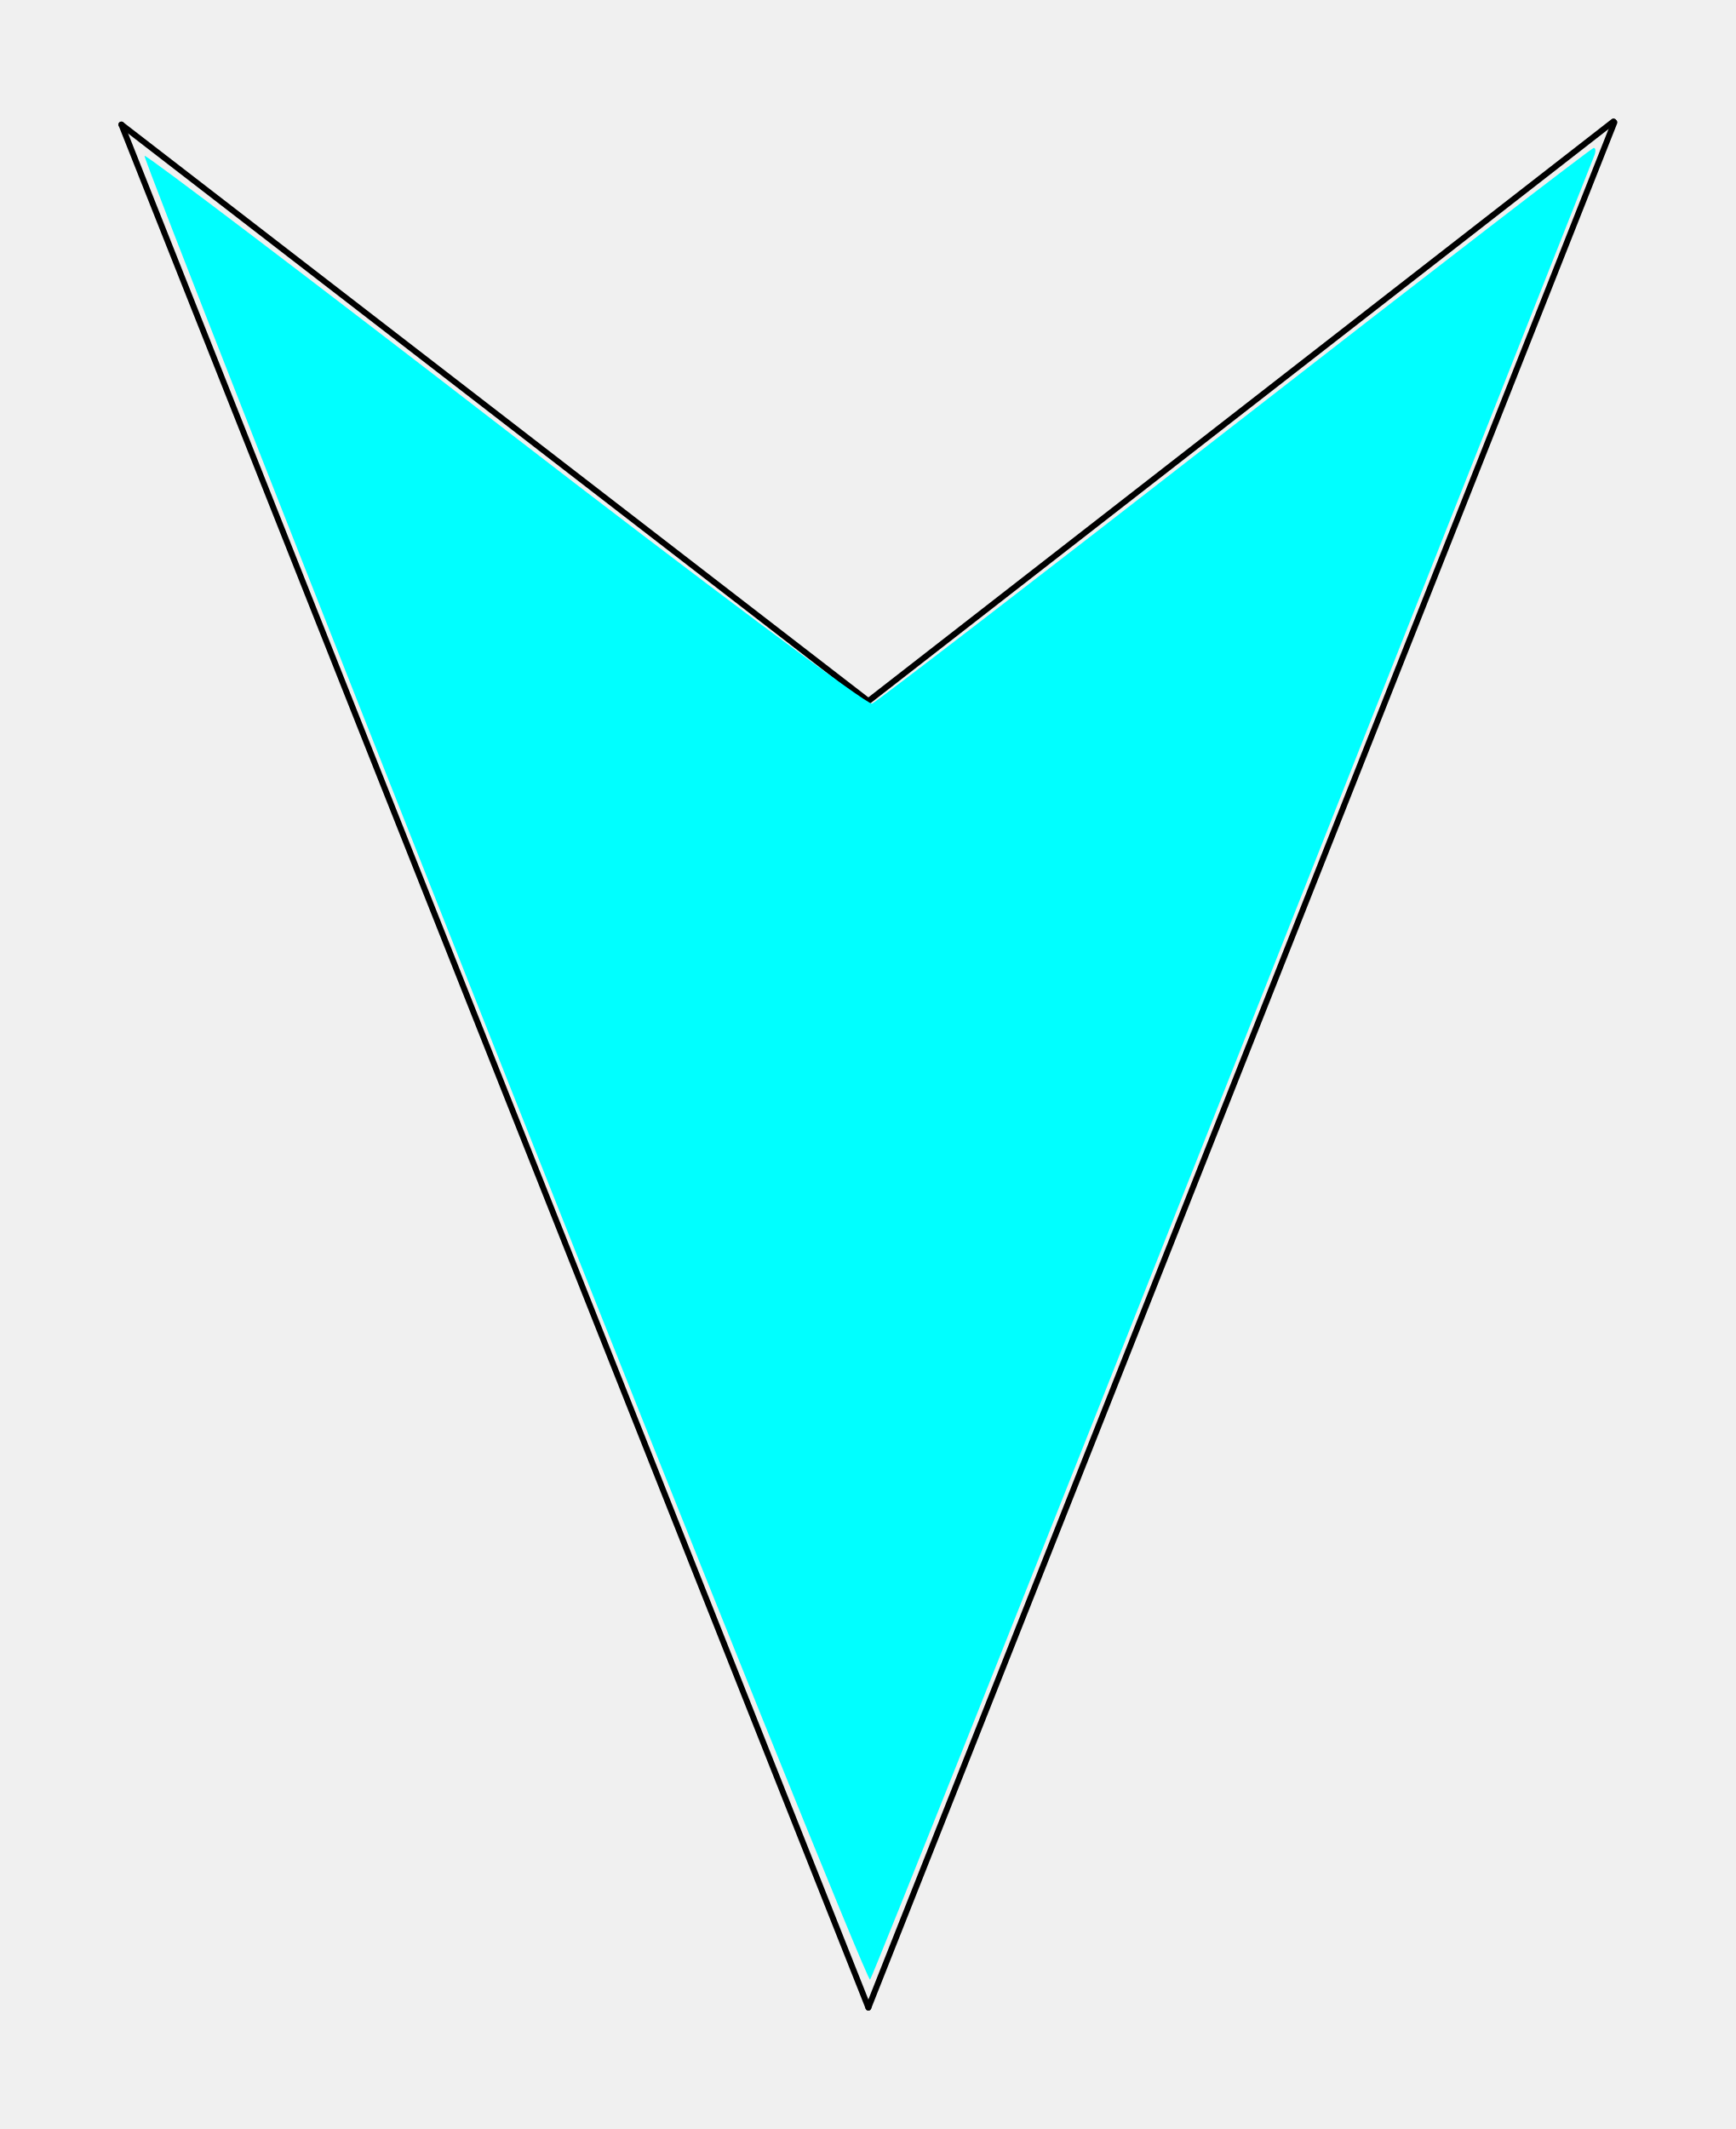
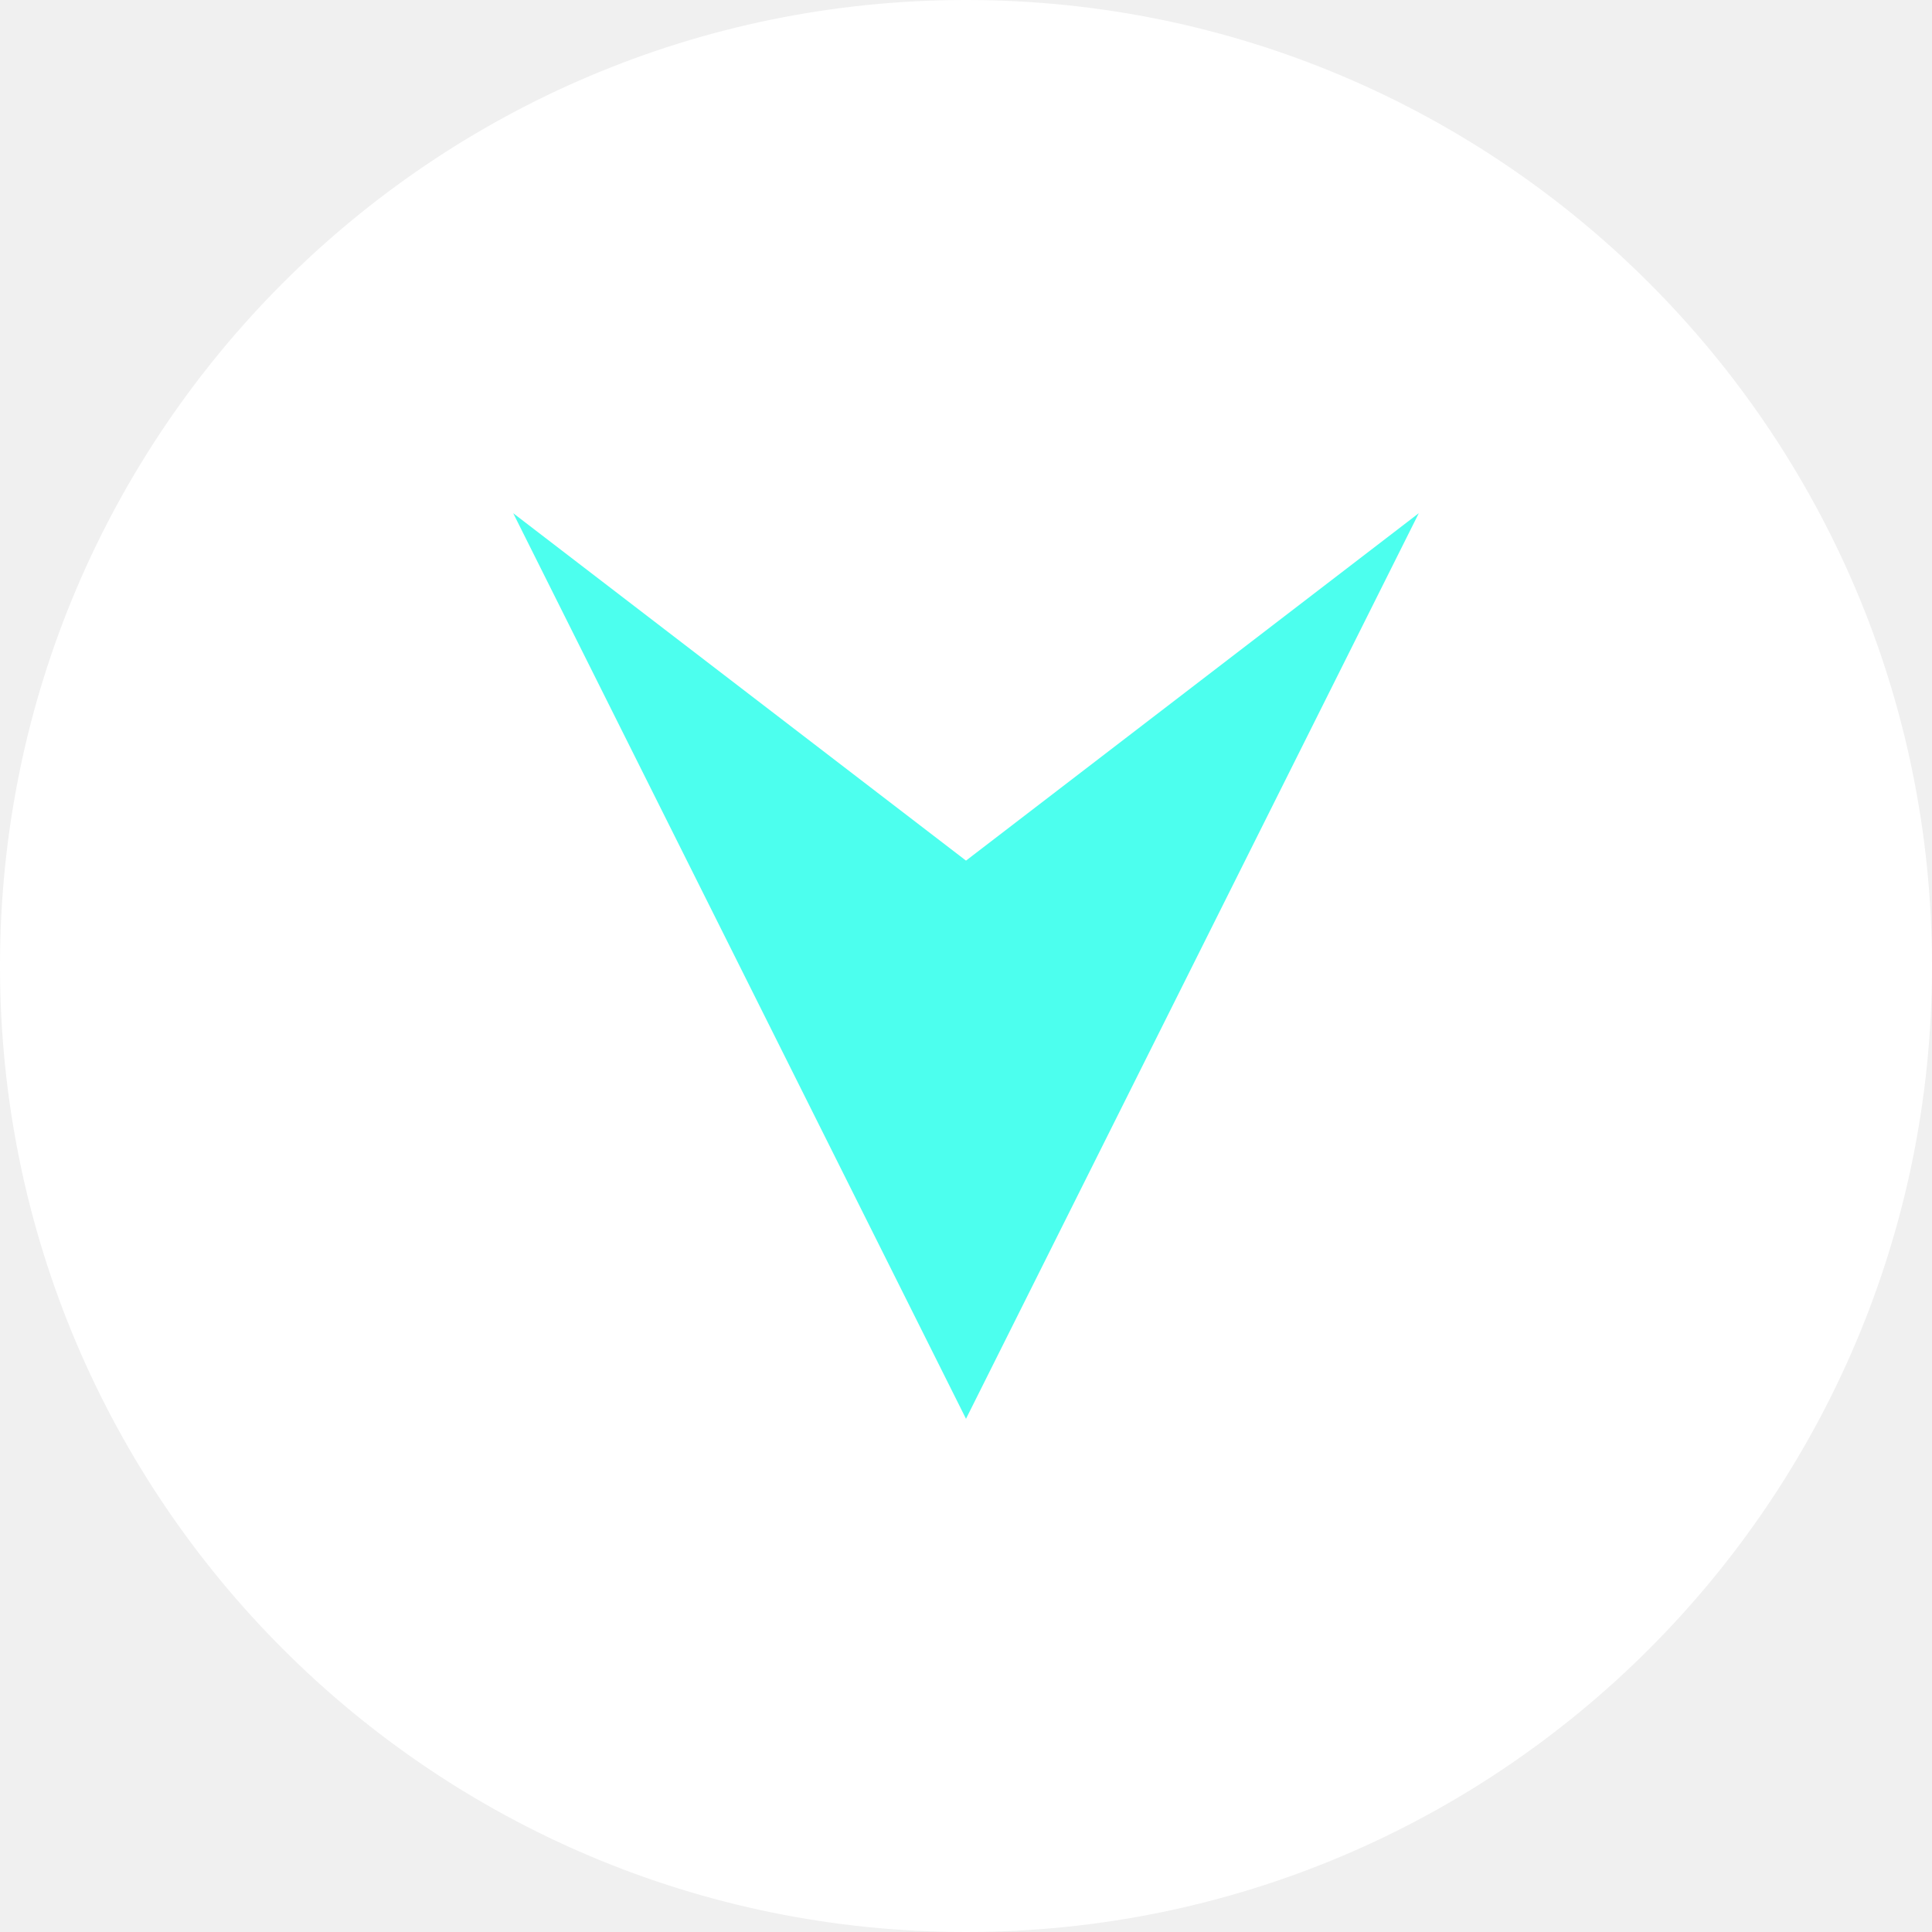
- <svg xmlns="http://www.w3.org/2000/svg" width="146.555mm" height="179.712mm" viewBox="0 0 146.555 179.712" version="1.1" id="svg8">
-   <defs id="defs2" />
-   <g id="layer1" transform="translate(-18.44606,-69.25913)">
-     <path style="fill:none;stroke:#000000;stroke-width:0.5;stroke-linecap:round;stroke-linejoin:miter;stroke-miterlimit:4;stroke-dasharray:none;stroke-opacity:1" d="M 154.677,79.509 91.764,128.441 28.696,79.775" id="path16" />
-     <path style="fill:none;stroke:#000000;stroke-width:0.5;stroke-linecap:round;stroke-linejoin:miter;stroke-miterlimit:4;stroke-dasharray:none;stroke-opacity:1" d="M 91.764,238.721 28.696,79.775" id="path18" />
-     <path style="fill:none;stroke:#000000;stroke-width:0.5;stroke-linecap:round;stroke-linejoin:miter;stroke-miterlimit:4;stroke-dasharray:none;stroke-opacity:1" d="M 91.764,238.721 154.751,79.588" id="path20" />
-     <path style="fill:#00ffff;stroke-width:1;stroke-linecap:round;stroke-miterlimit:4;stroke-dasharray:none" d="M 153.049,82.407 C 152.903,82.771 139.166,117.478 122.523,159.534 105.879,201.589 92.103,236.163 91.908,236.364 91.713,236.566 77.8,202.06 60.99,159.684 44.179,117.309 30.526,82.537 30.65,82.413 c 0.123,-0.123 13.842,10.289 30.486,23.138 16.644,12.849 30.564,23.246 30.934,23.104 0.37,-0.142 14.163,-10.755 30.651,-23.584 16.488,-12.829 30.117,-23.326 30.286,-23.326 0.17,4e-6 0.189,0.298 0.043,0.661 z" id="path847" />
+ <svg xmlns="http://www.w3.org/2000/svg" width="100%" height="100%" viewBox="0 0 128 128" version="1.1" xml:space="preserve" style="fill-rule:evenodd;clip-rule:evenodd;stroke-linejoin:round;stroke-miterlimit:2;">
+   <circle cx="64" cy="64" r="64" style="fill:white;" />
+   <g transform="matrix(-1.15325,2.56073e-16,-2.56073e-16,-1.15325,137.808,137.808)">
+     <g id="S">
+       <path id="Arrow" d="M90.013,90.013L64,70.054L37.987,90.013L64,37.987L90.013,90.013Z" style="fill:rgb(76,255,238);" />
+     </g>
  </g>
</svg>
